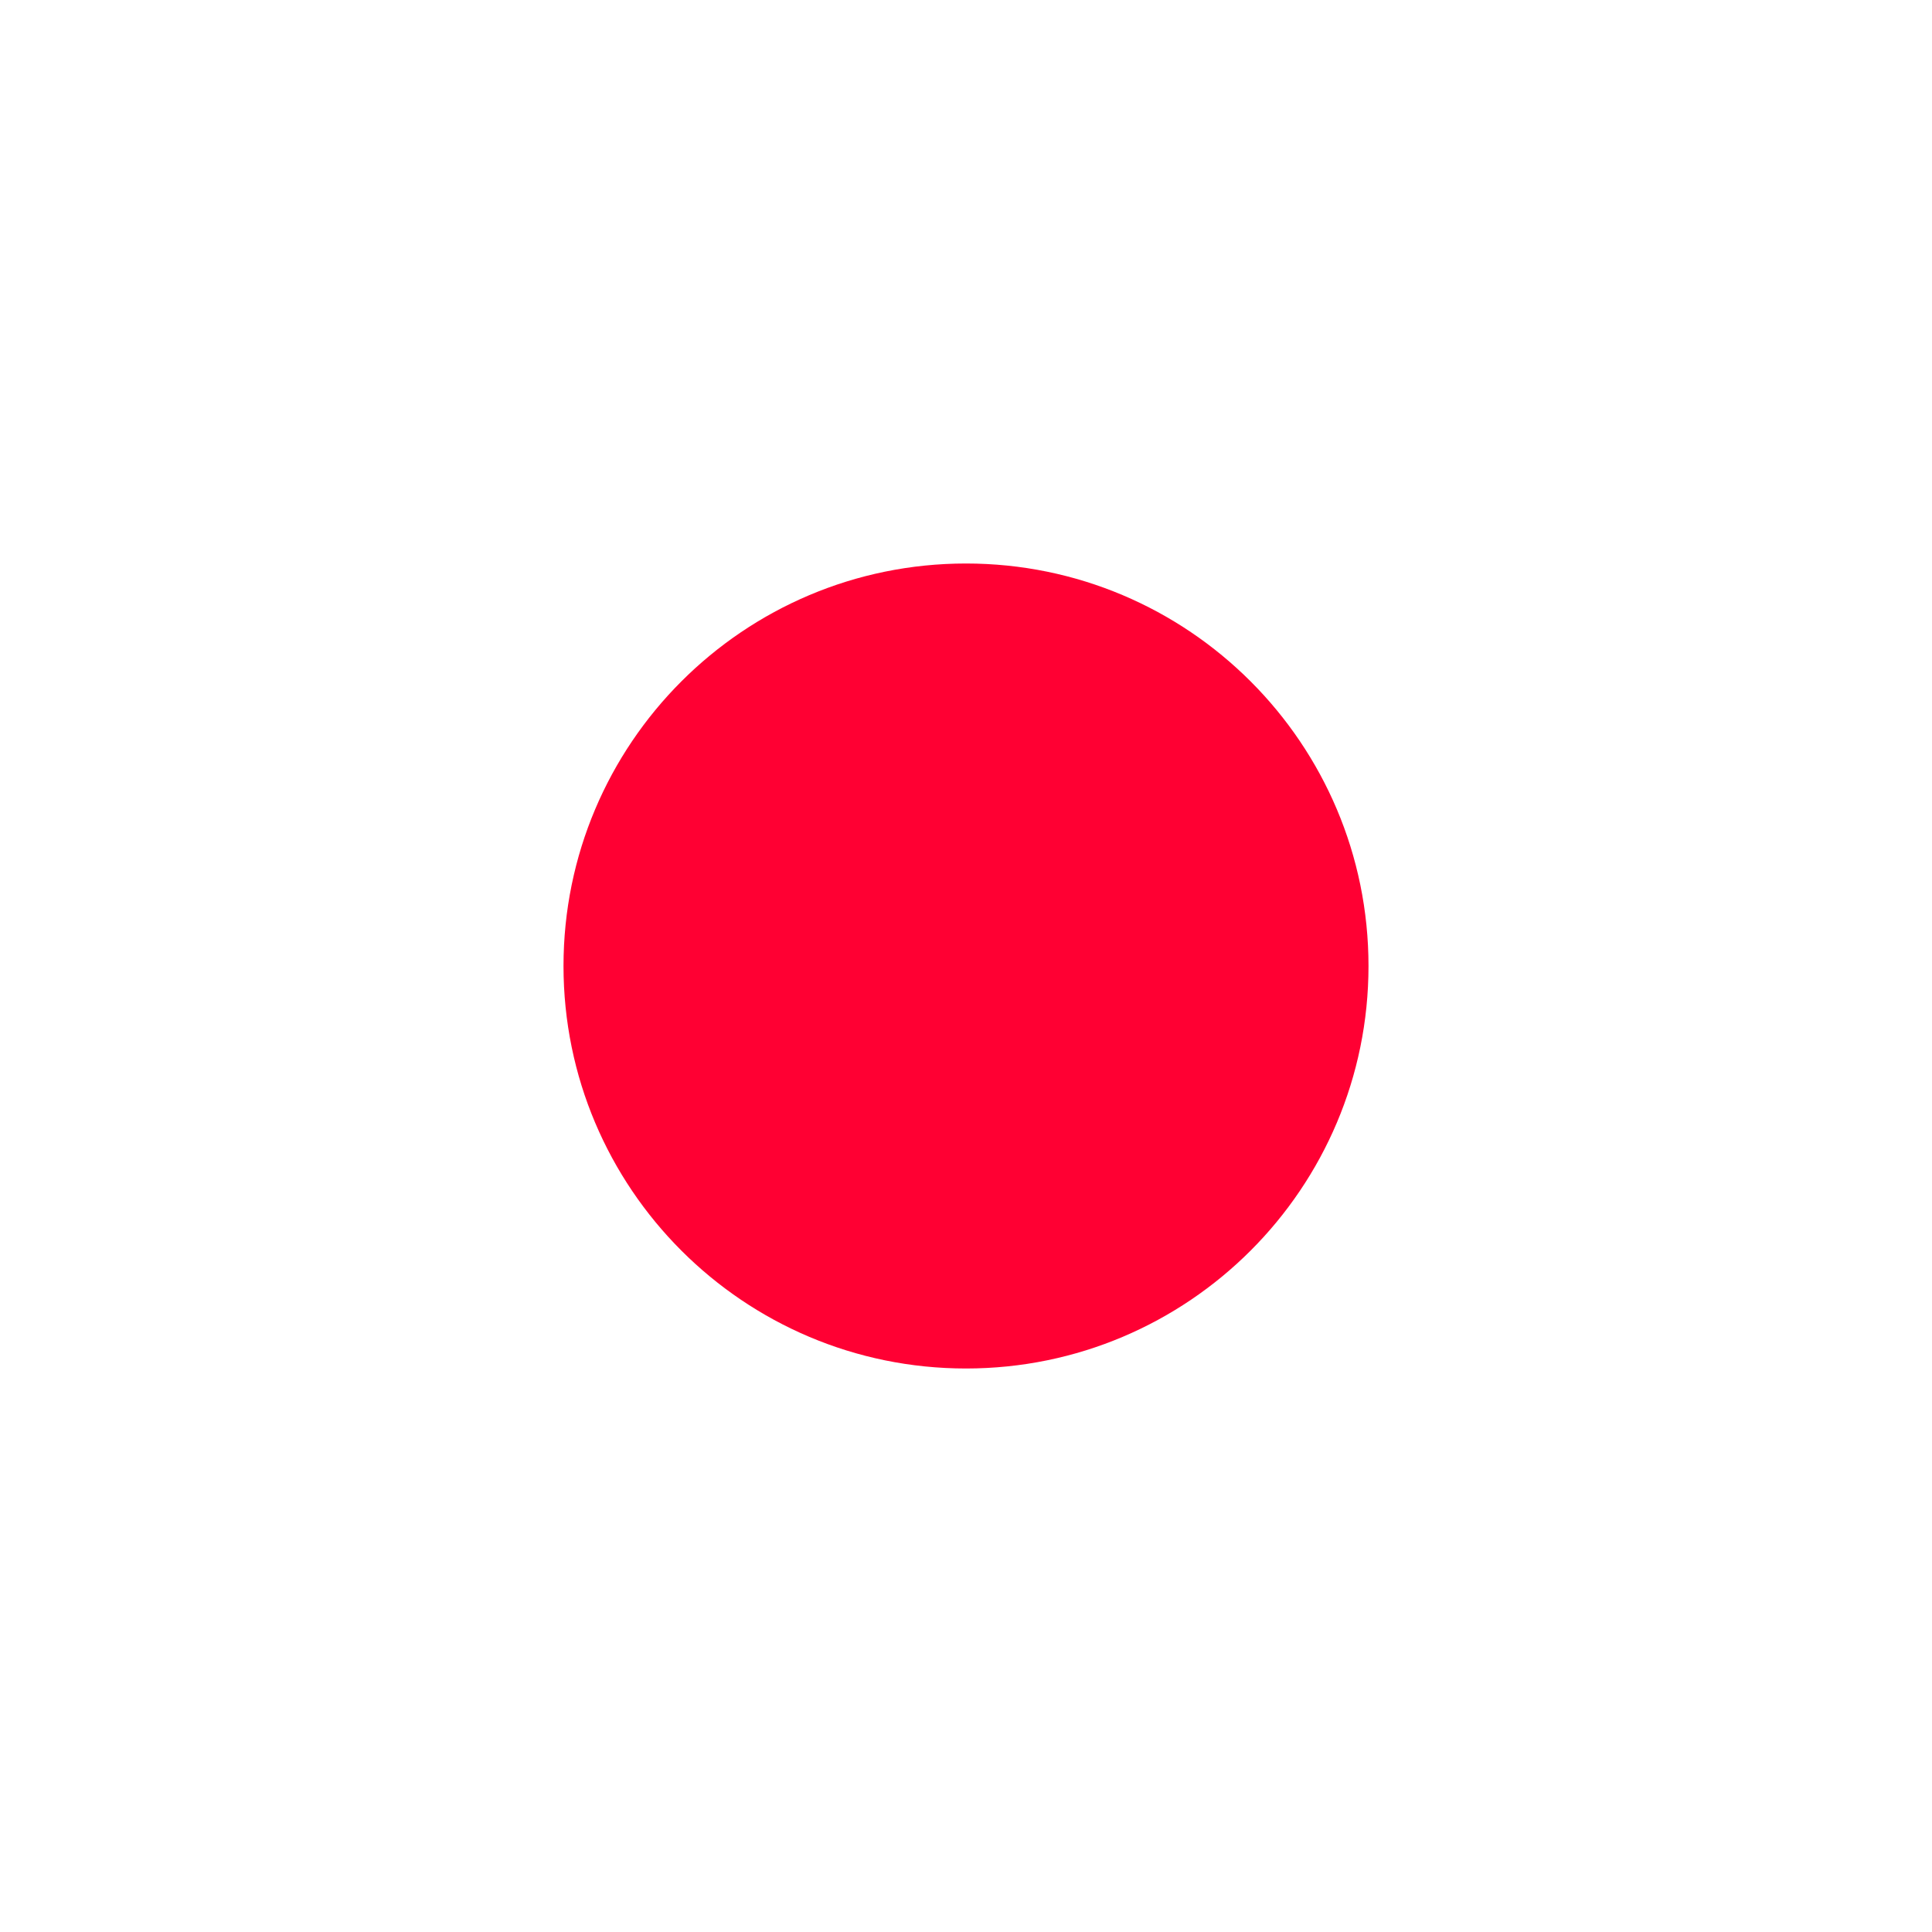
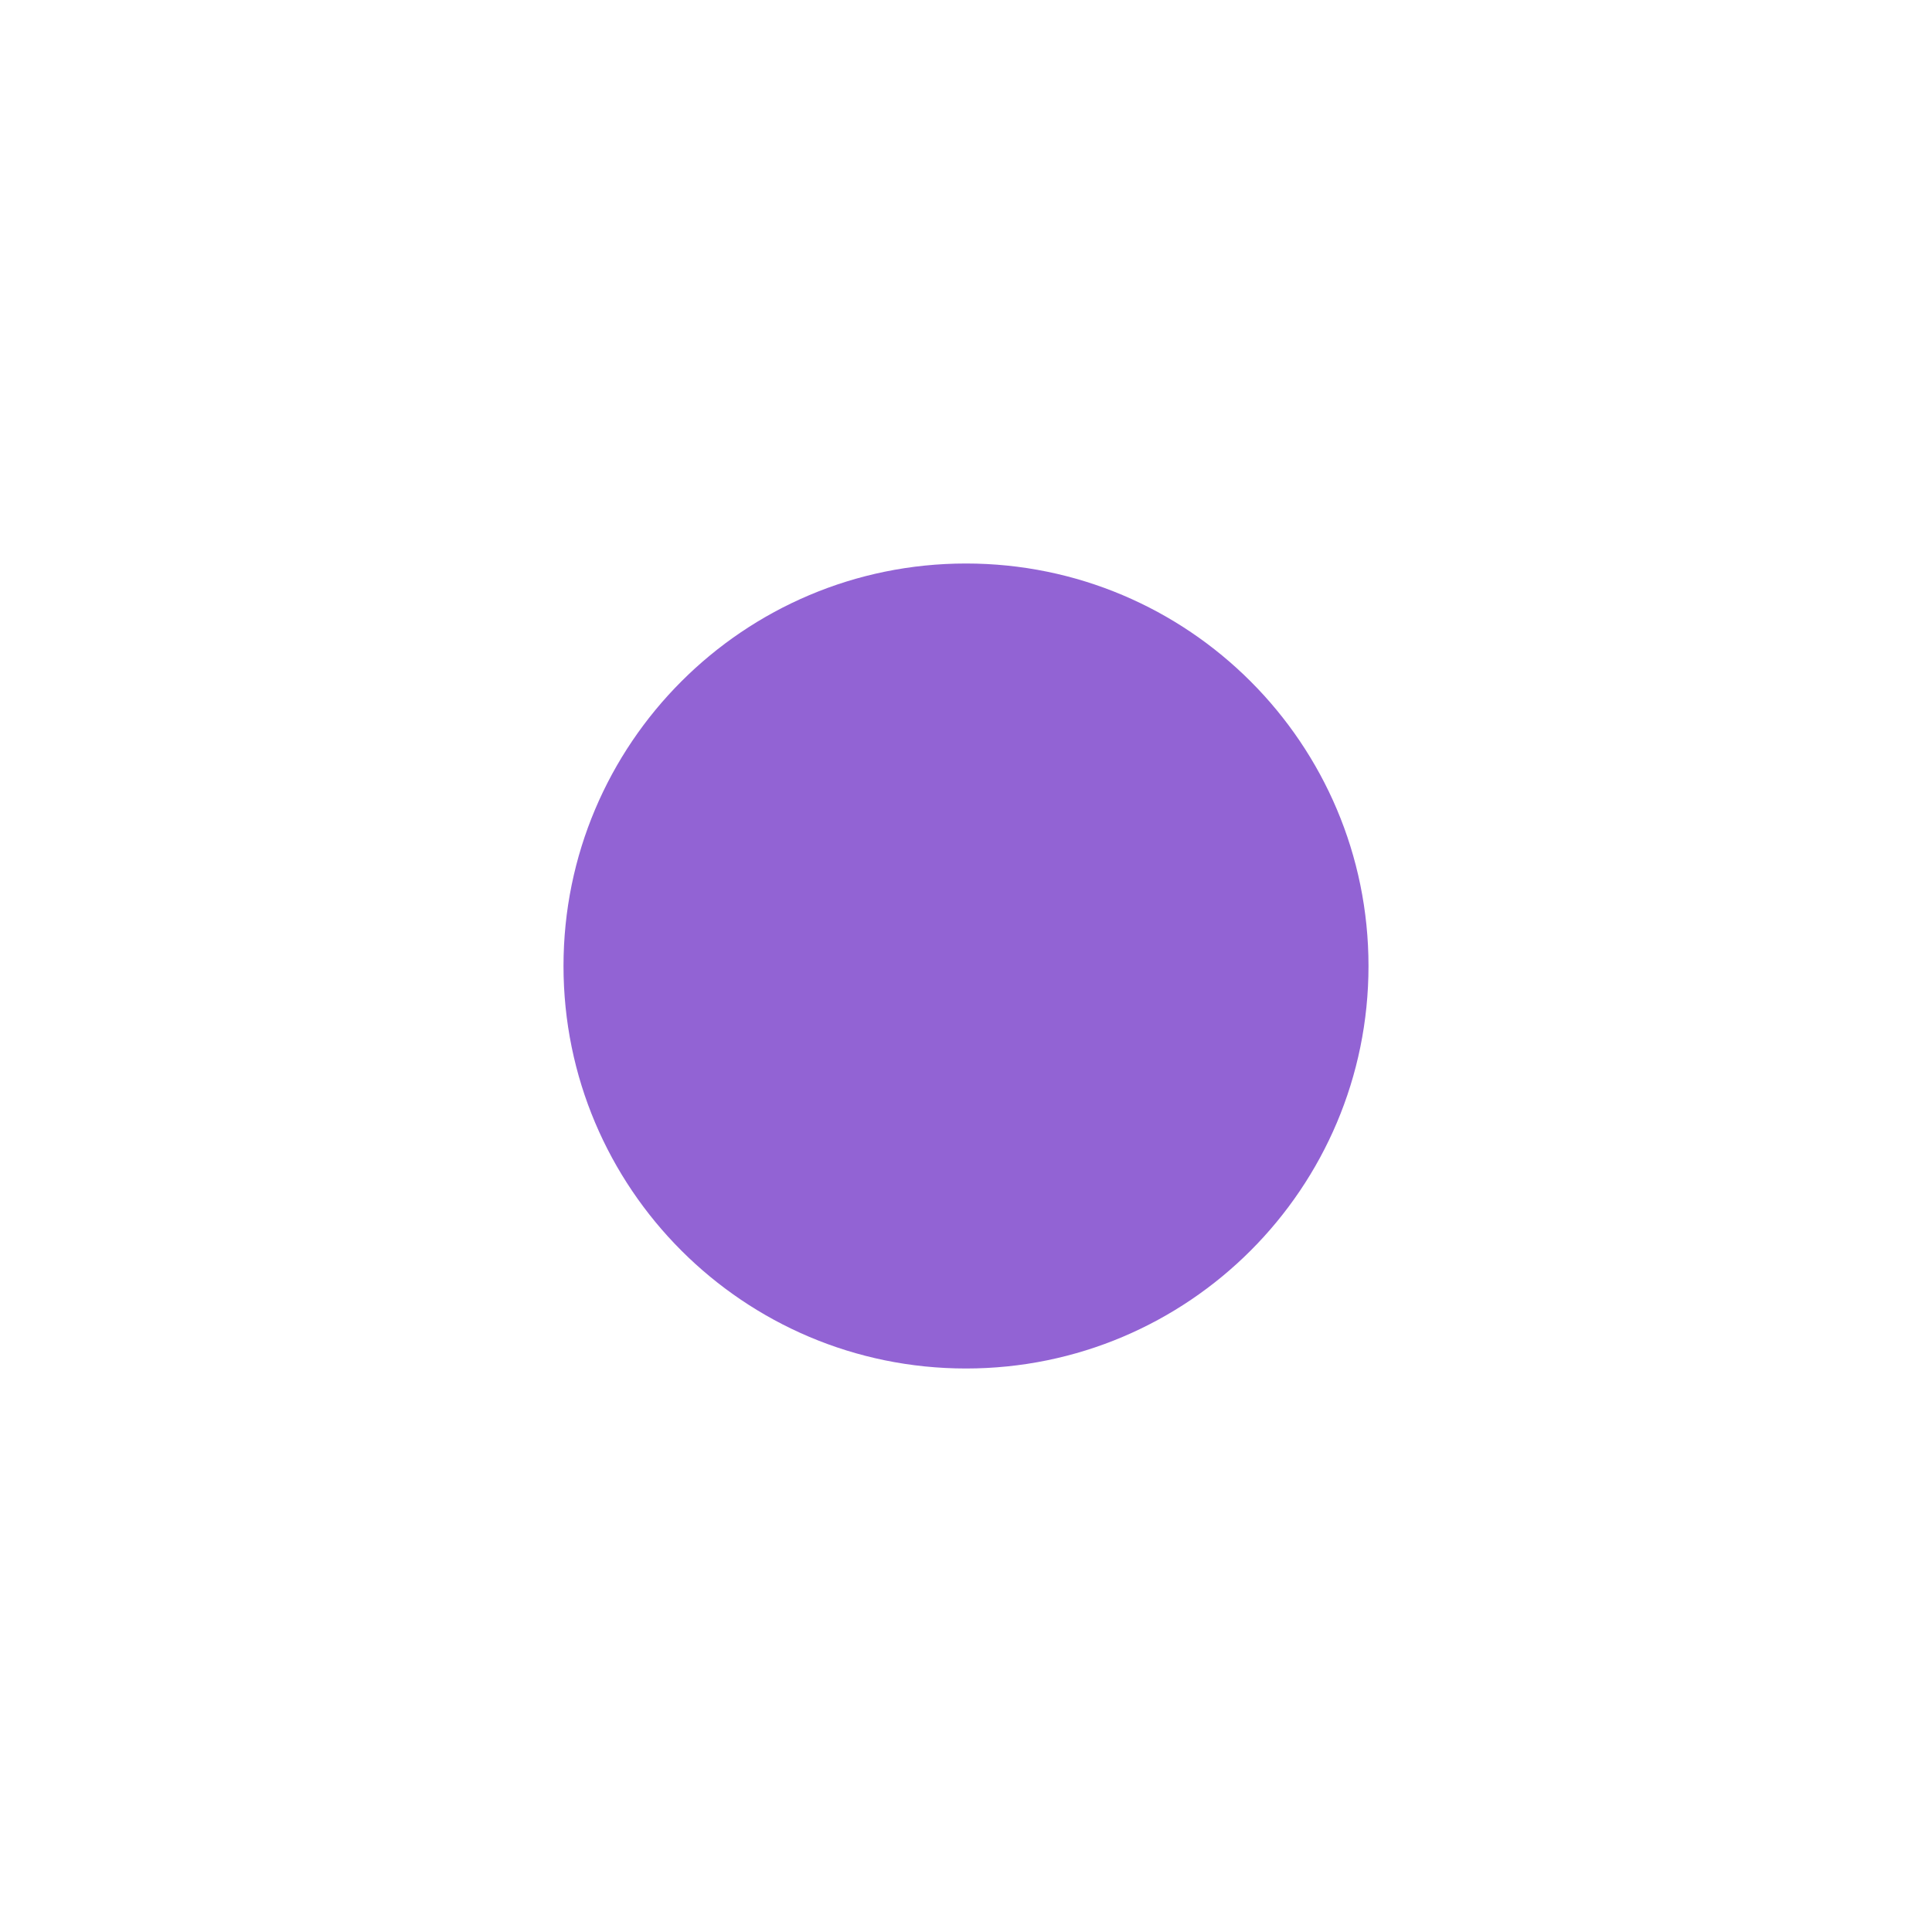
<svg xmlns="http://www.w3.org/2000/svg" width="24px" height="24px" viewBox="0 0 24 24" version="1.1">
  <g id="Page-1" stroke="none" stroke-width="1" fill="none" fill-rule="evenodd">
-     <g id="OD_Nueva_publicidad" transform="translate(-16, -180)" fill="#FF0033">
+     <g id="OD_Nueva_publicidad" transform="translate(-16, -180)" fill="#9263d4">
      <g id="Organism/Menu">
        <g id="Molecules/Menu/tab_on" transform="translate(0, 168)">
          <g id="Atoms/Icons/Menu/On" transform="translate(16, 12)">
            <circle id="Oval" cx="12" cy="12" r="5" />
          </g>
        </g>
      </g>
    </g>
  </g>
</svg>
